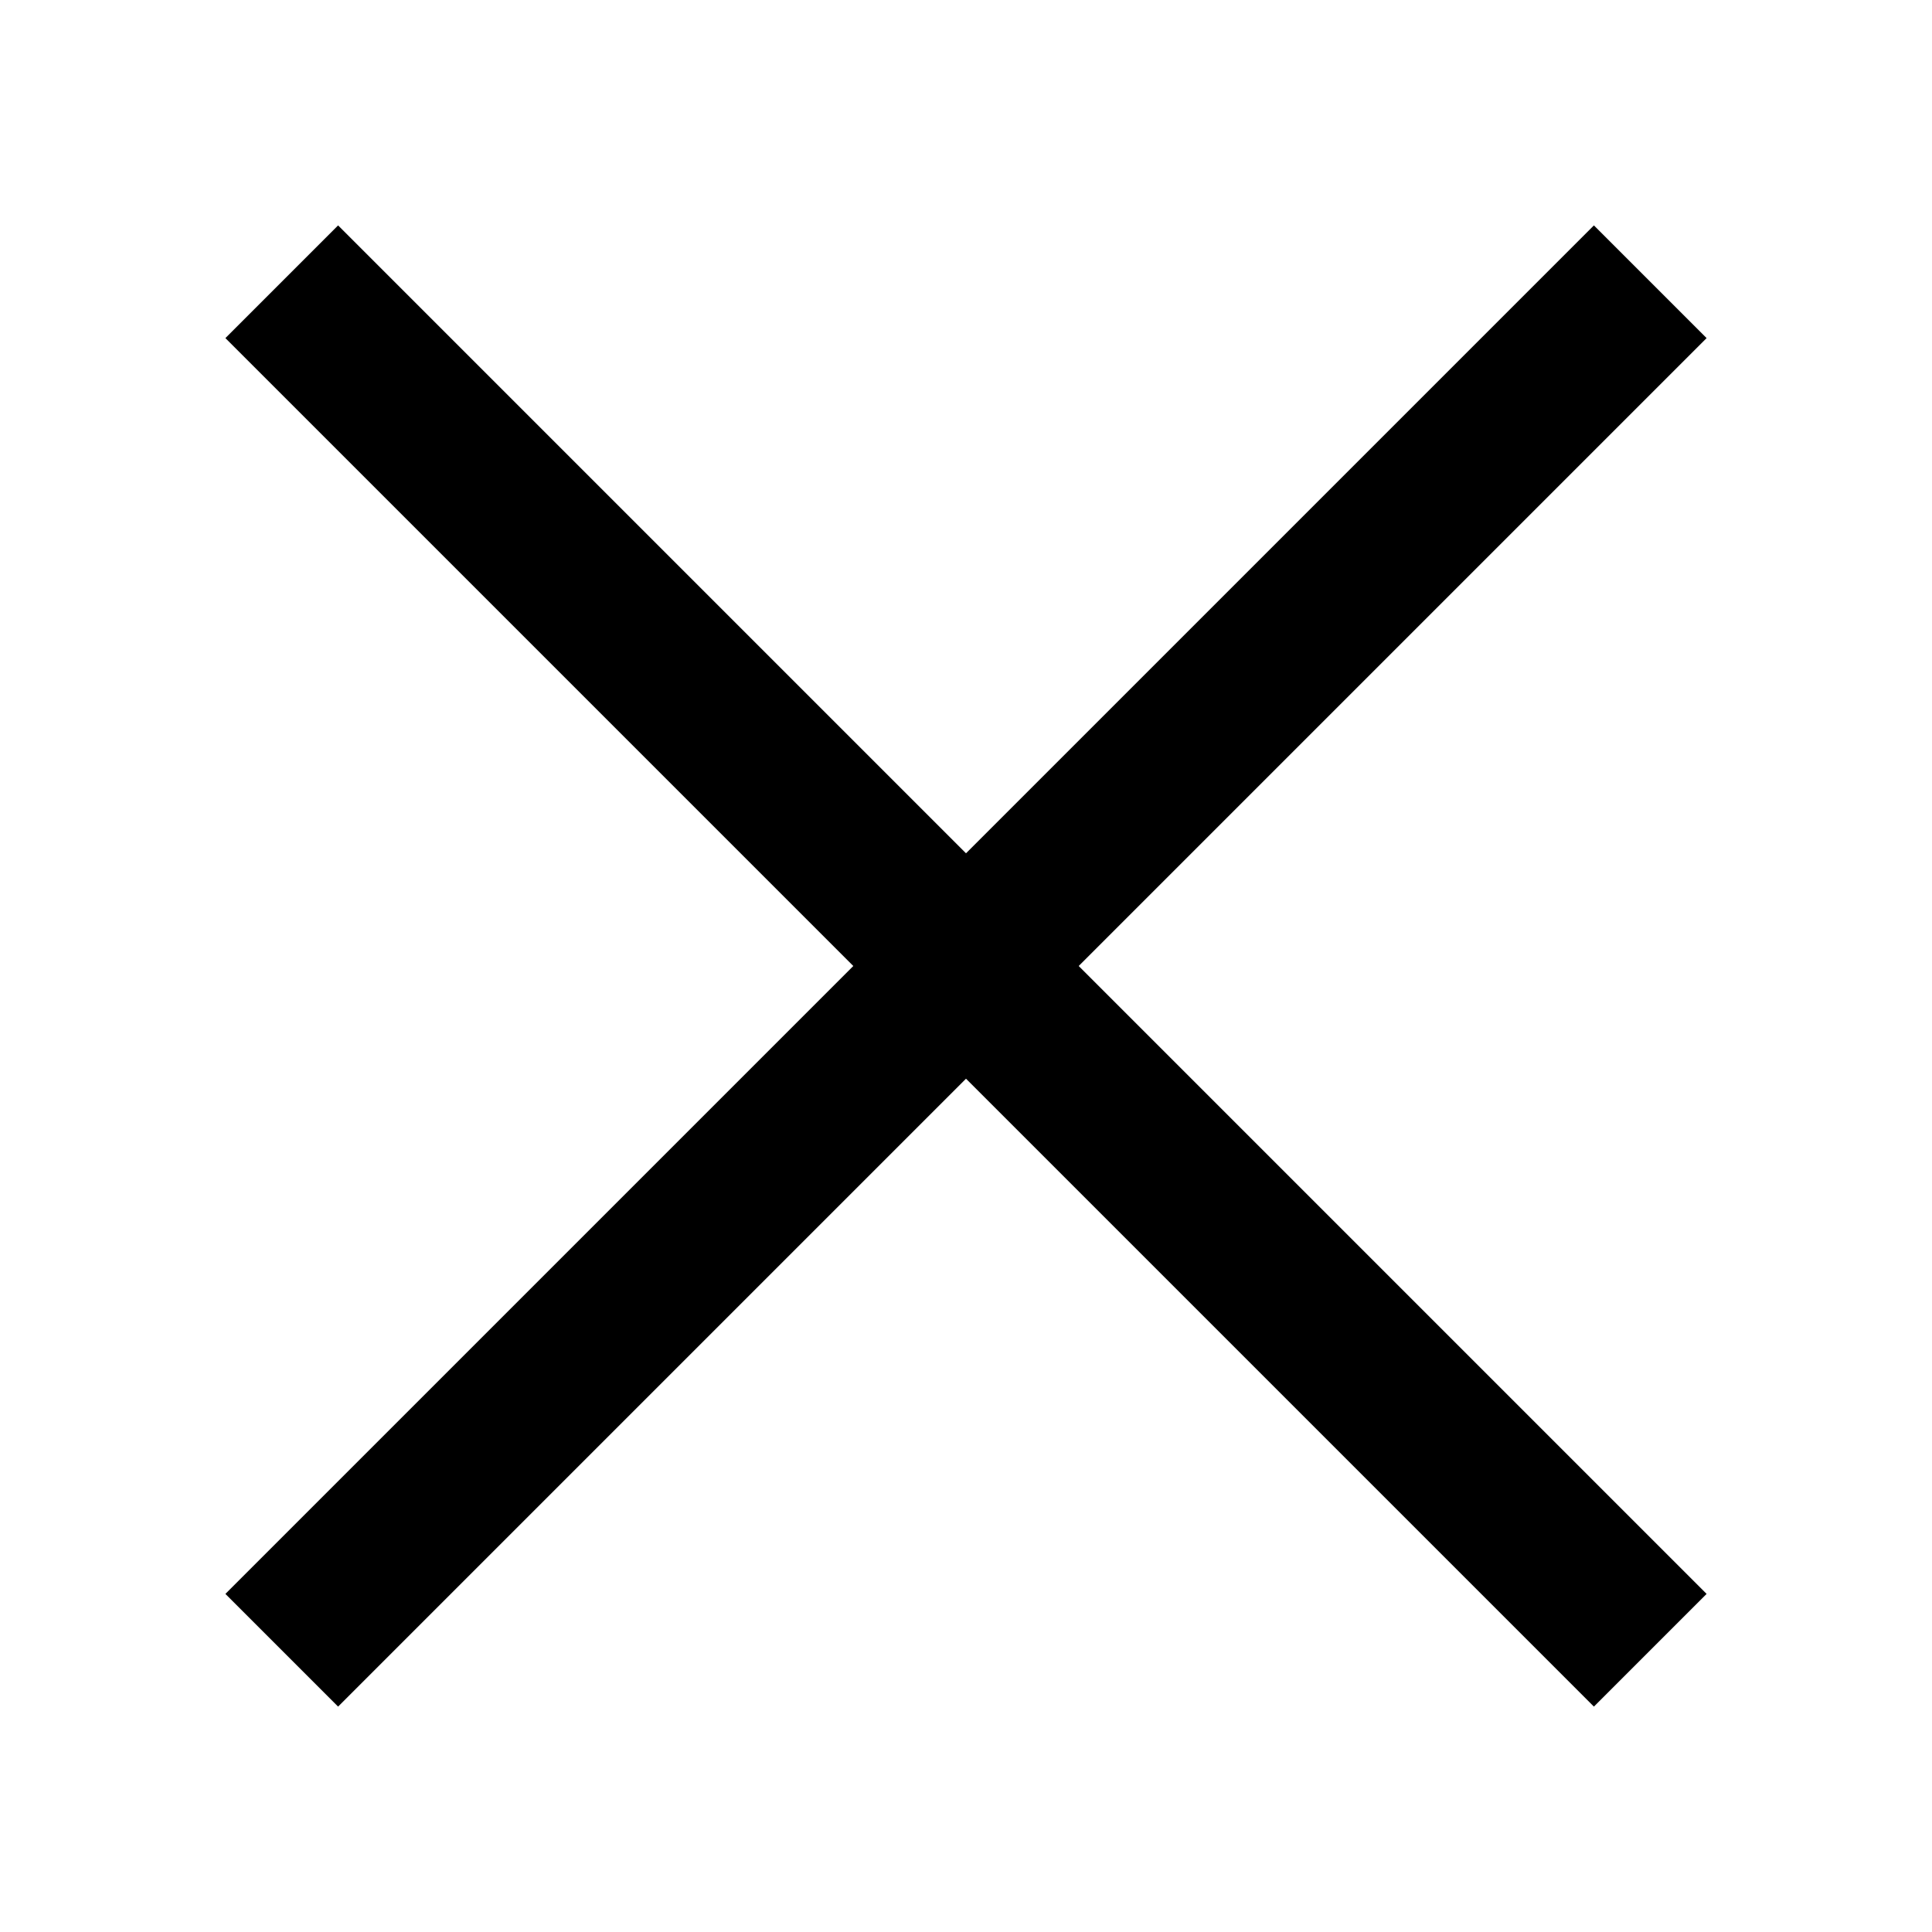
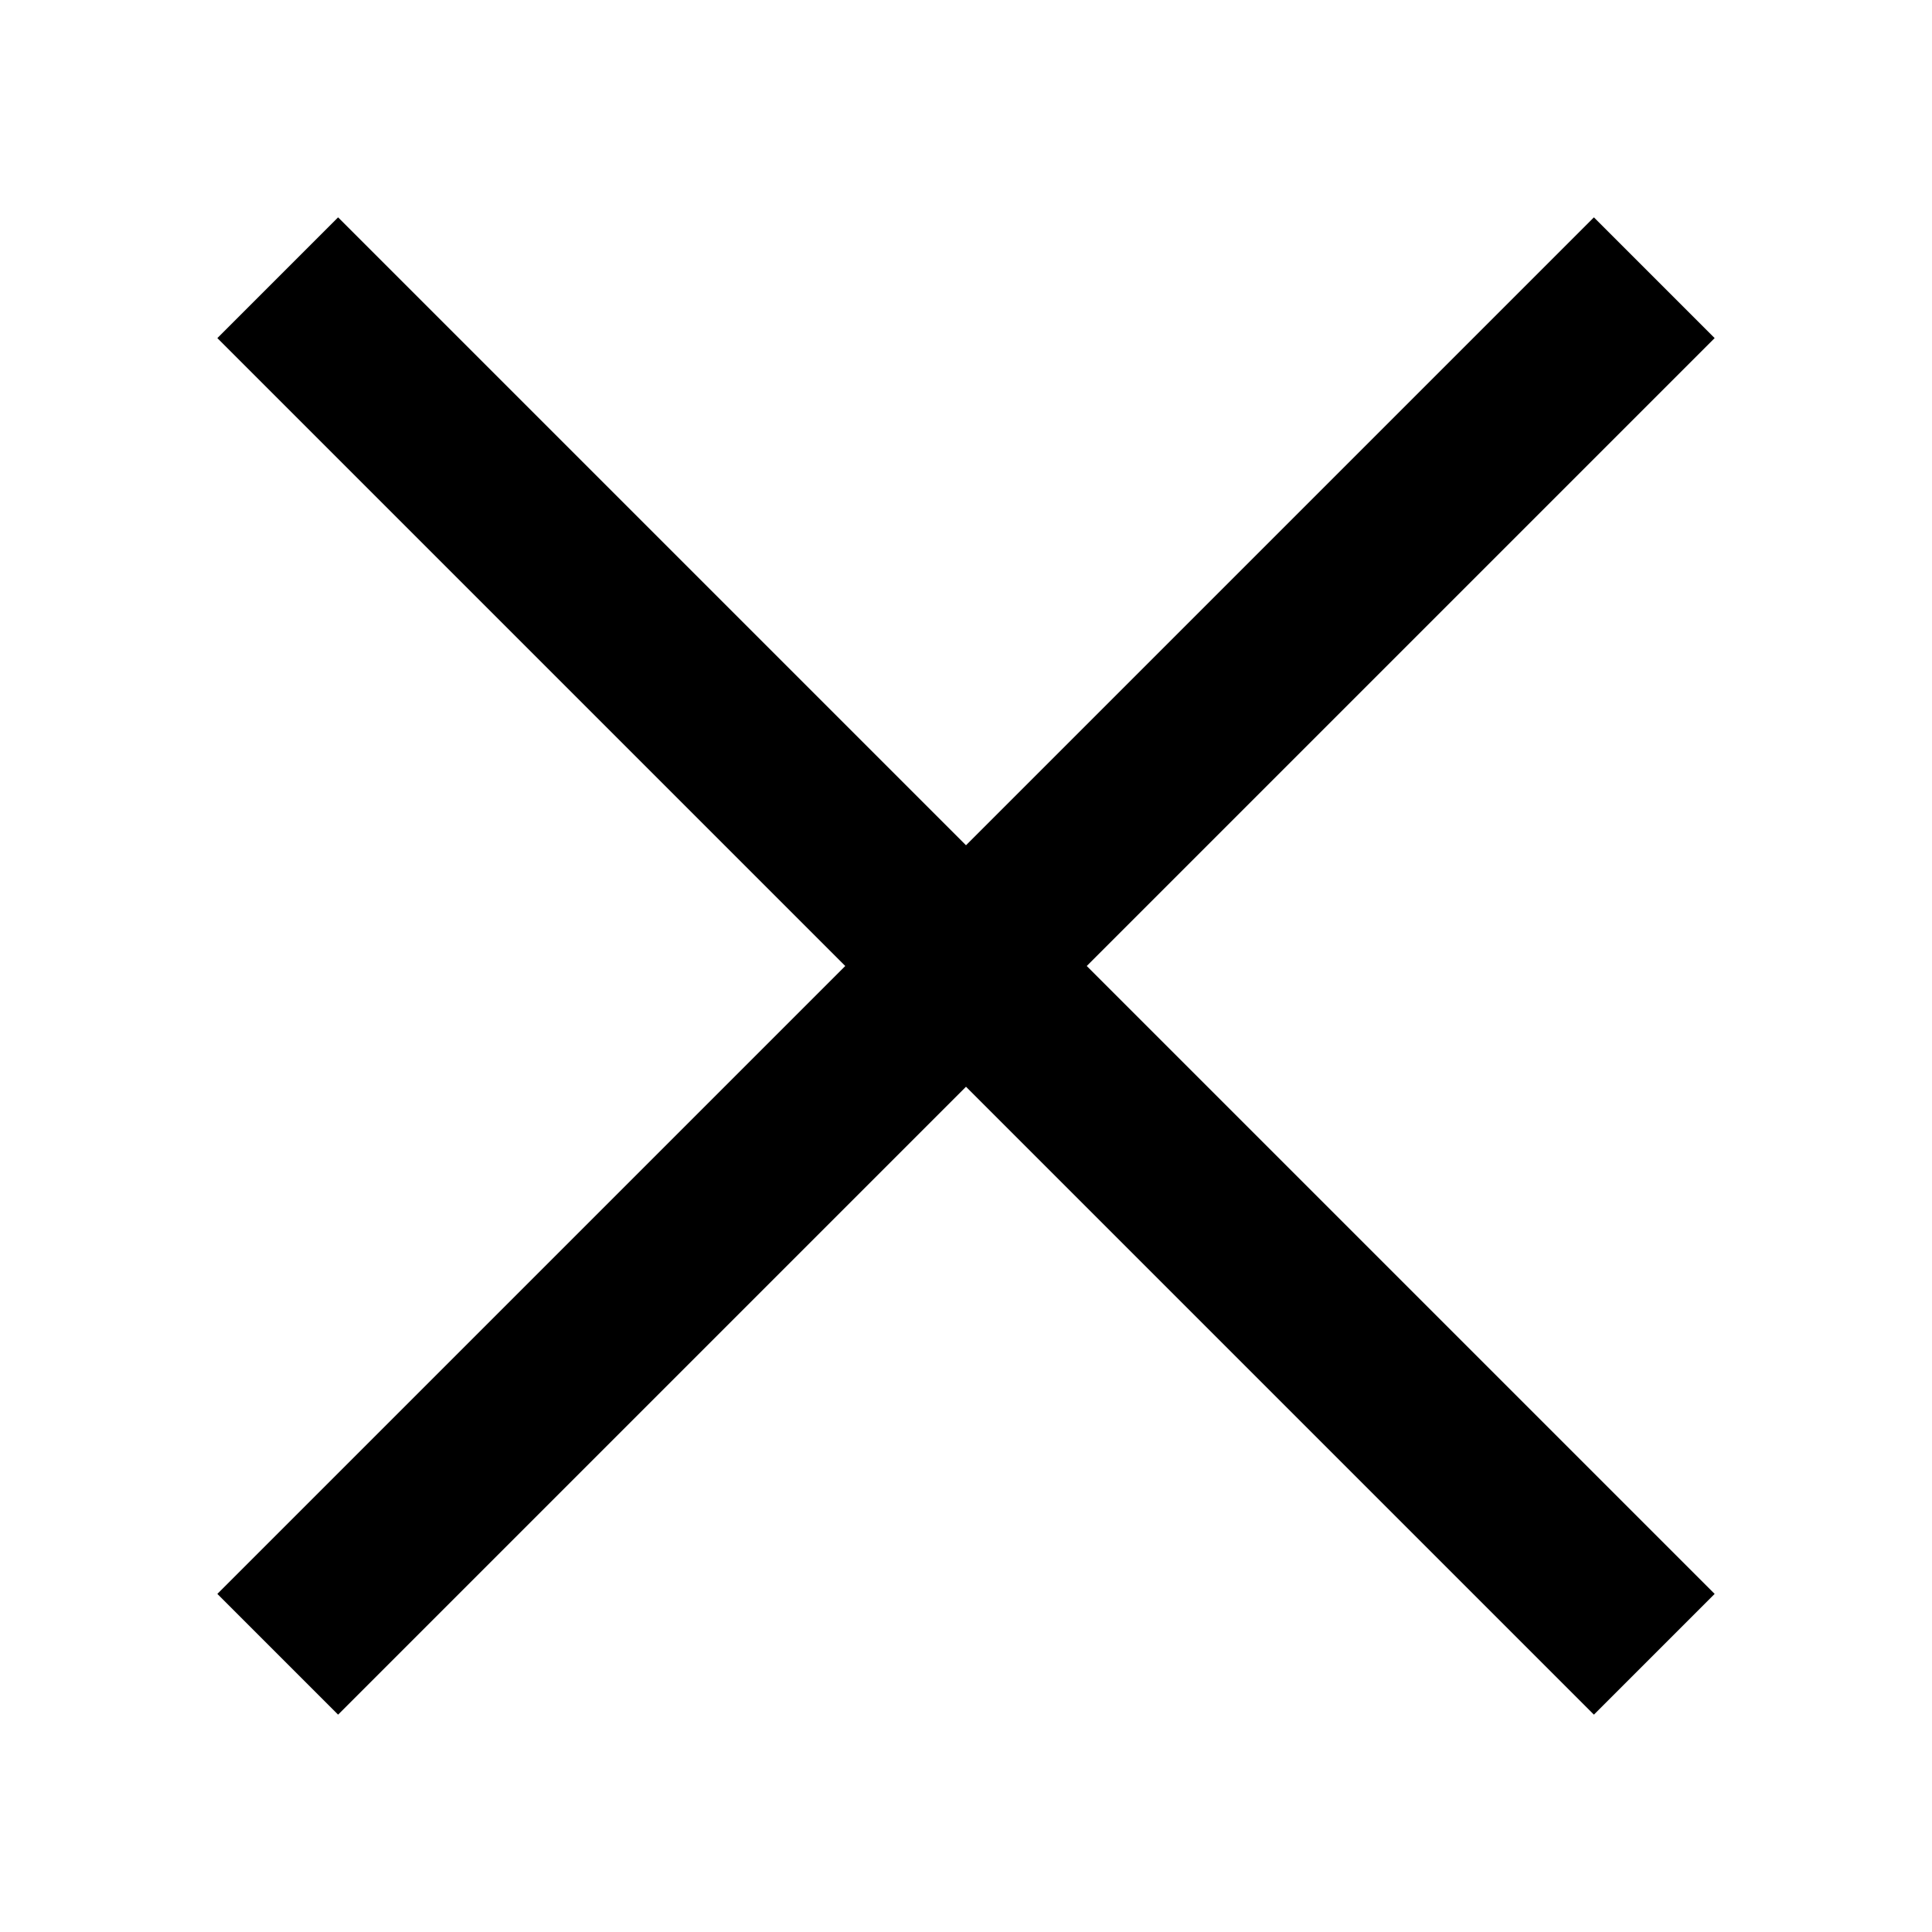
- <svg xmlns="http://www.w3.org/2000/svg" version="1.1" id="Layer_1" x="0px" y="0px" viewBox="0 0 24 24" style="enable-background:new 0 0 24 24;" xml:space="preserve">
-   <polygon points="21.2,19.8 13.4,12 21.2,4.2 19.8,2.8 12,10.6 4.2,2.8 2.8,4.2 10.6,12 2.8,19.8 4.2,21.2 12,13.4 19.8,21.2 " />
+ <svg xmlns="http://www.w3.org/2000/svg" version="1.1" id="Layer_1" x="0px" y="0px" viewBox="0 0 16 16" style="enable-background:new 0 0 16 16;" xml:space="preserve">
+   <polygon points="14.2,2.8 13.2,1.8 8,7 2.8,1.8 1.8,2.8 7,8 1.8,13.2 2.8,14.2 8,9 13.2,14.2 14.2,13.2 9,8 " />
</svg>
